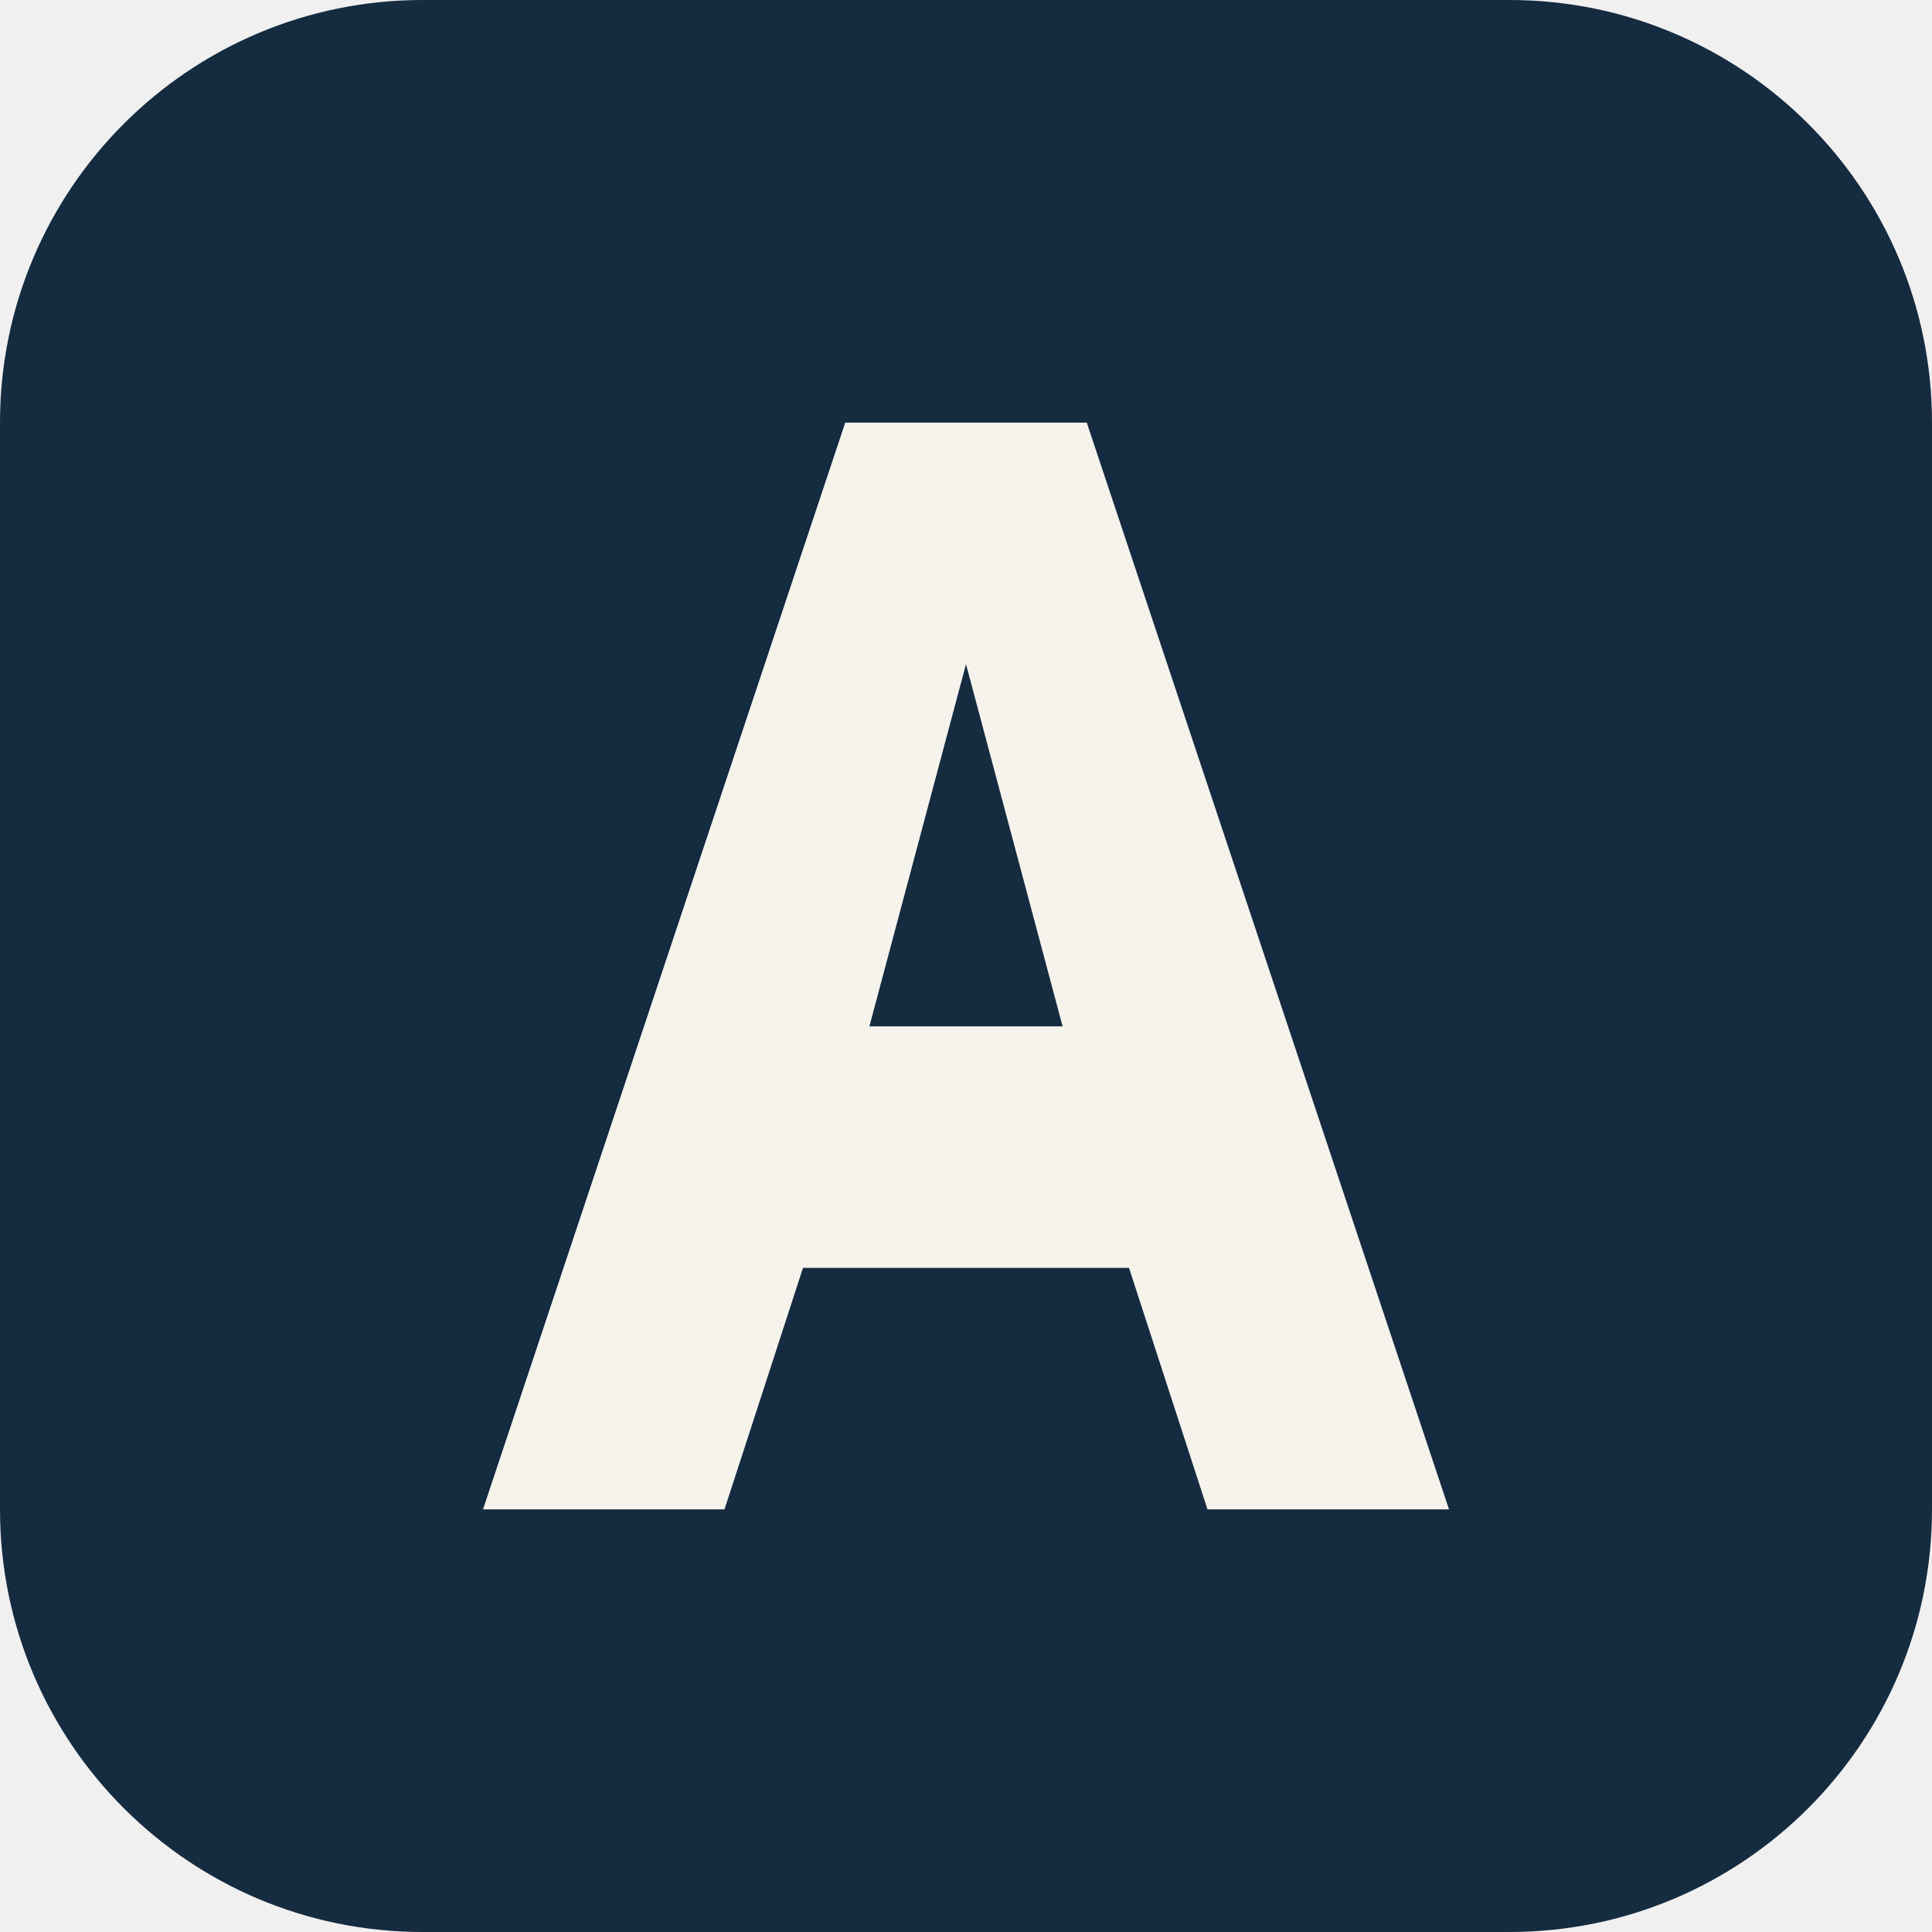
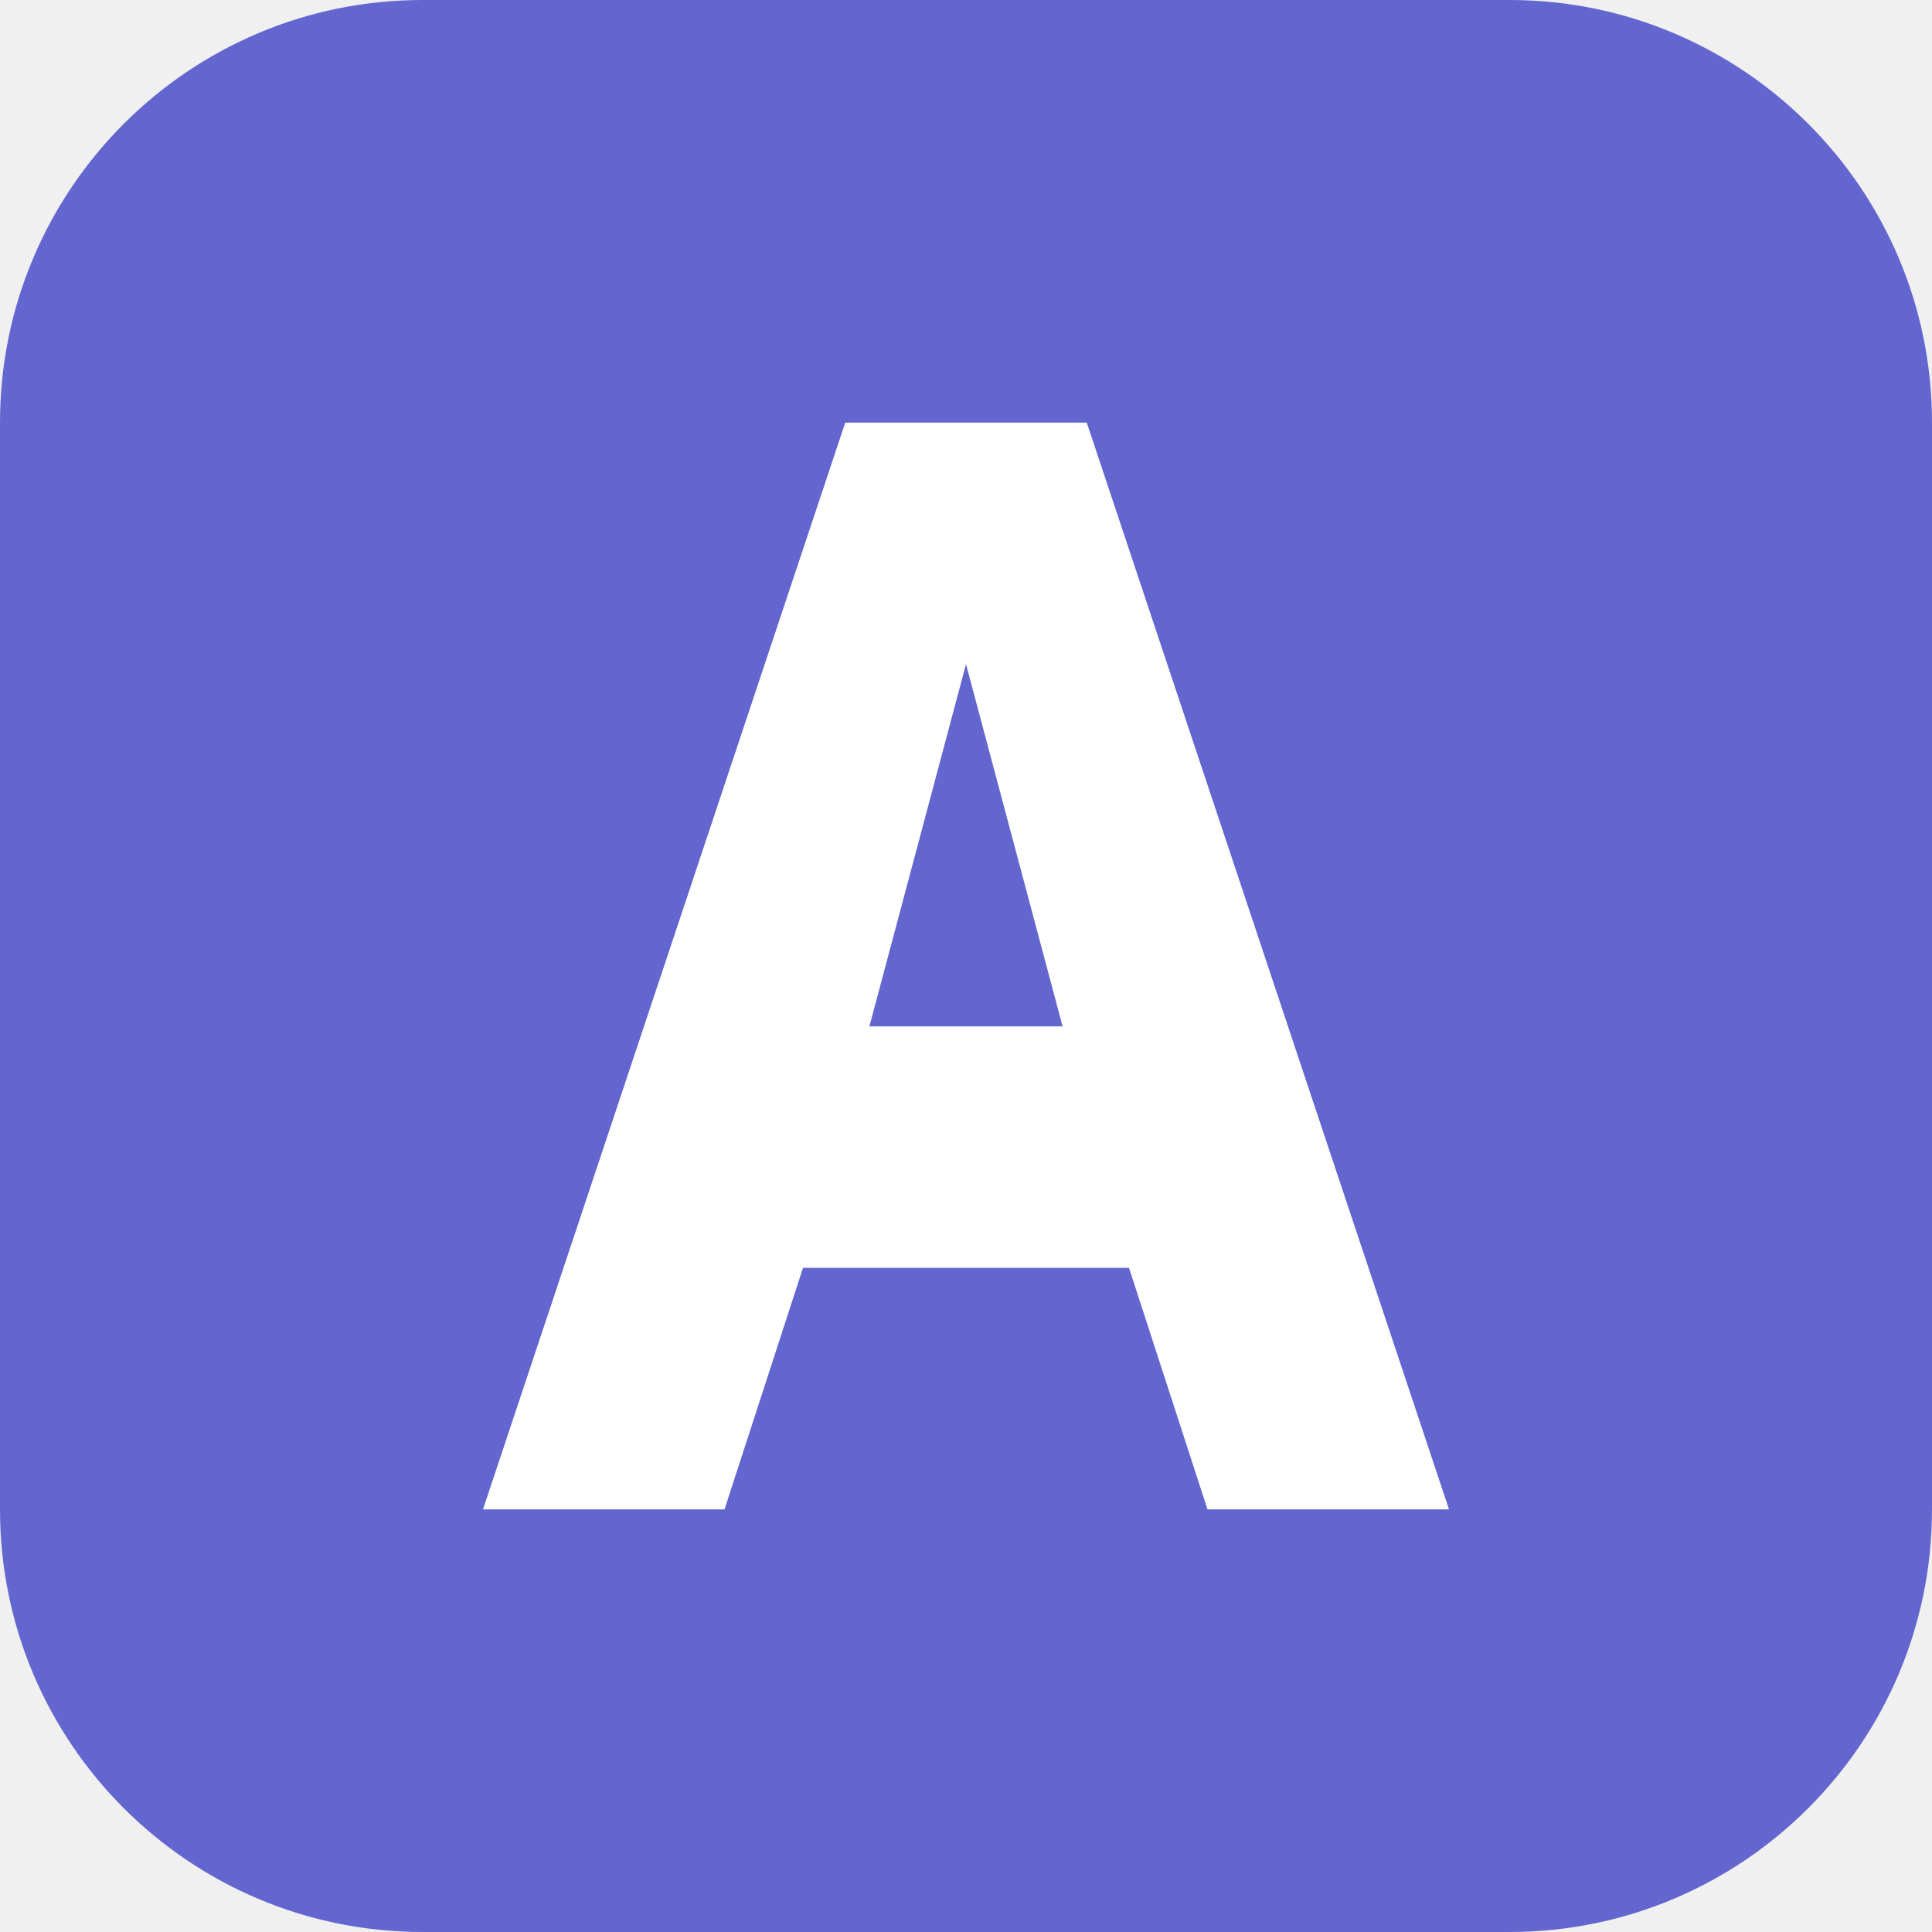
<svg xmlns="http://www.w3.org/2000/svg" viewBox="0 0 32 32">
-   <rect width="32" height="32" rx="7" fill="#152b40" />
-   <path d="M8 25 14 7h4l6 18h-4l-1.3-4h-5.4L12 25zm6.4-8h3.2L16 11z" fill="#f6f3ed" />
+   <rect width="32" height="32" rx="7" fill="#6366cf" />
+   <path d="M8 25 14 7h4l6 18h-4l-1.3-4h-5.4L12 25zm6.4-8h3.2L16 11z" fill="#ffffff" />
</svg>
